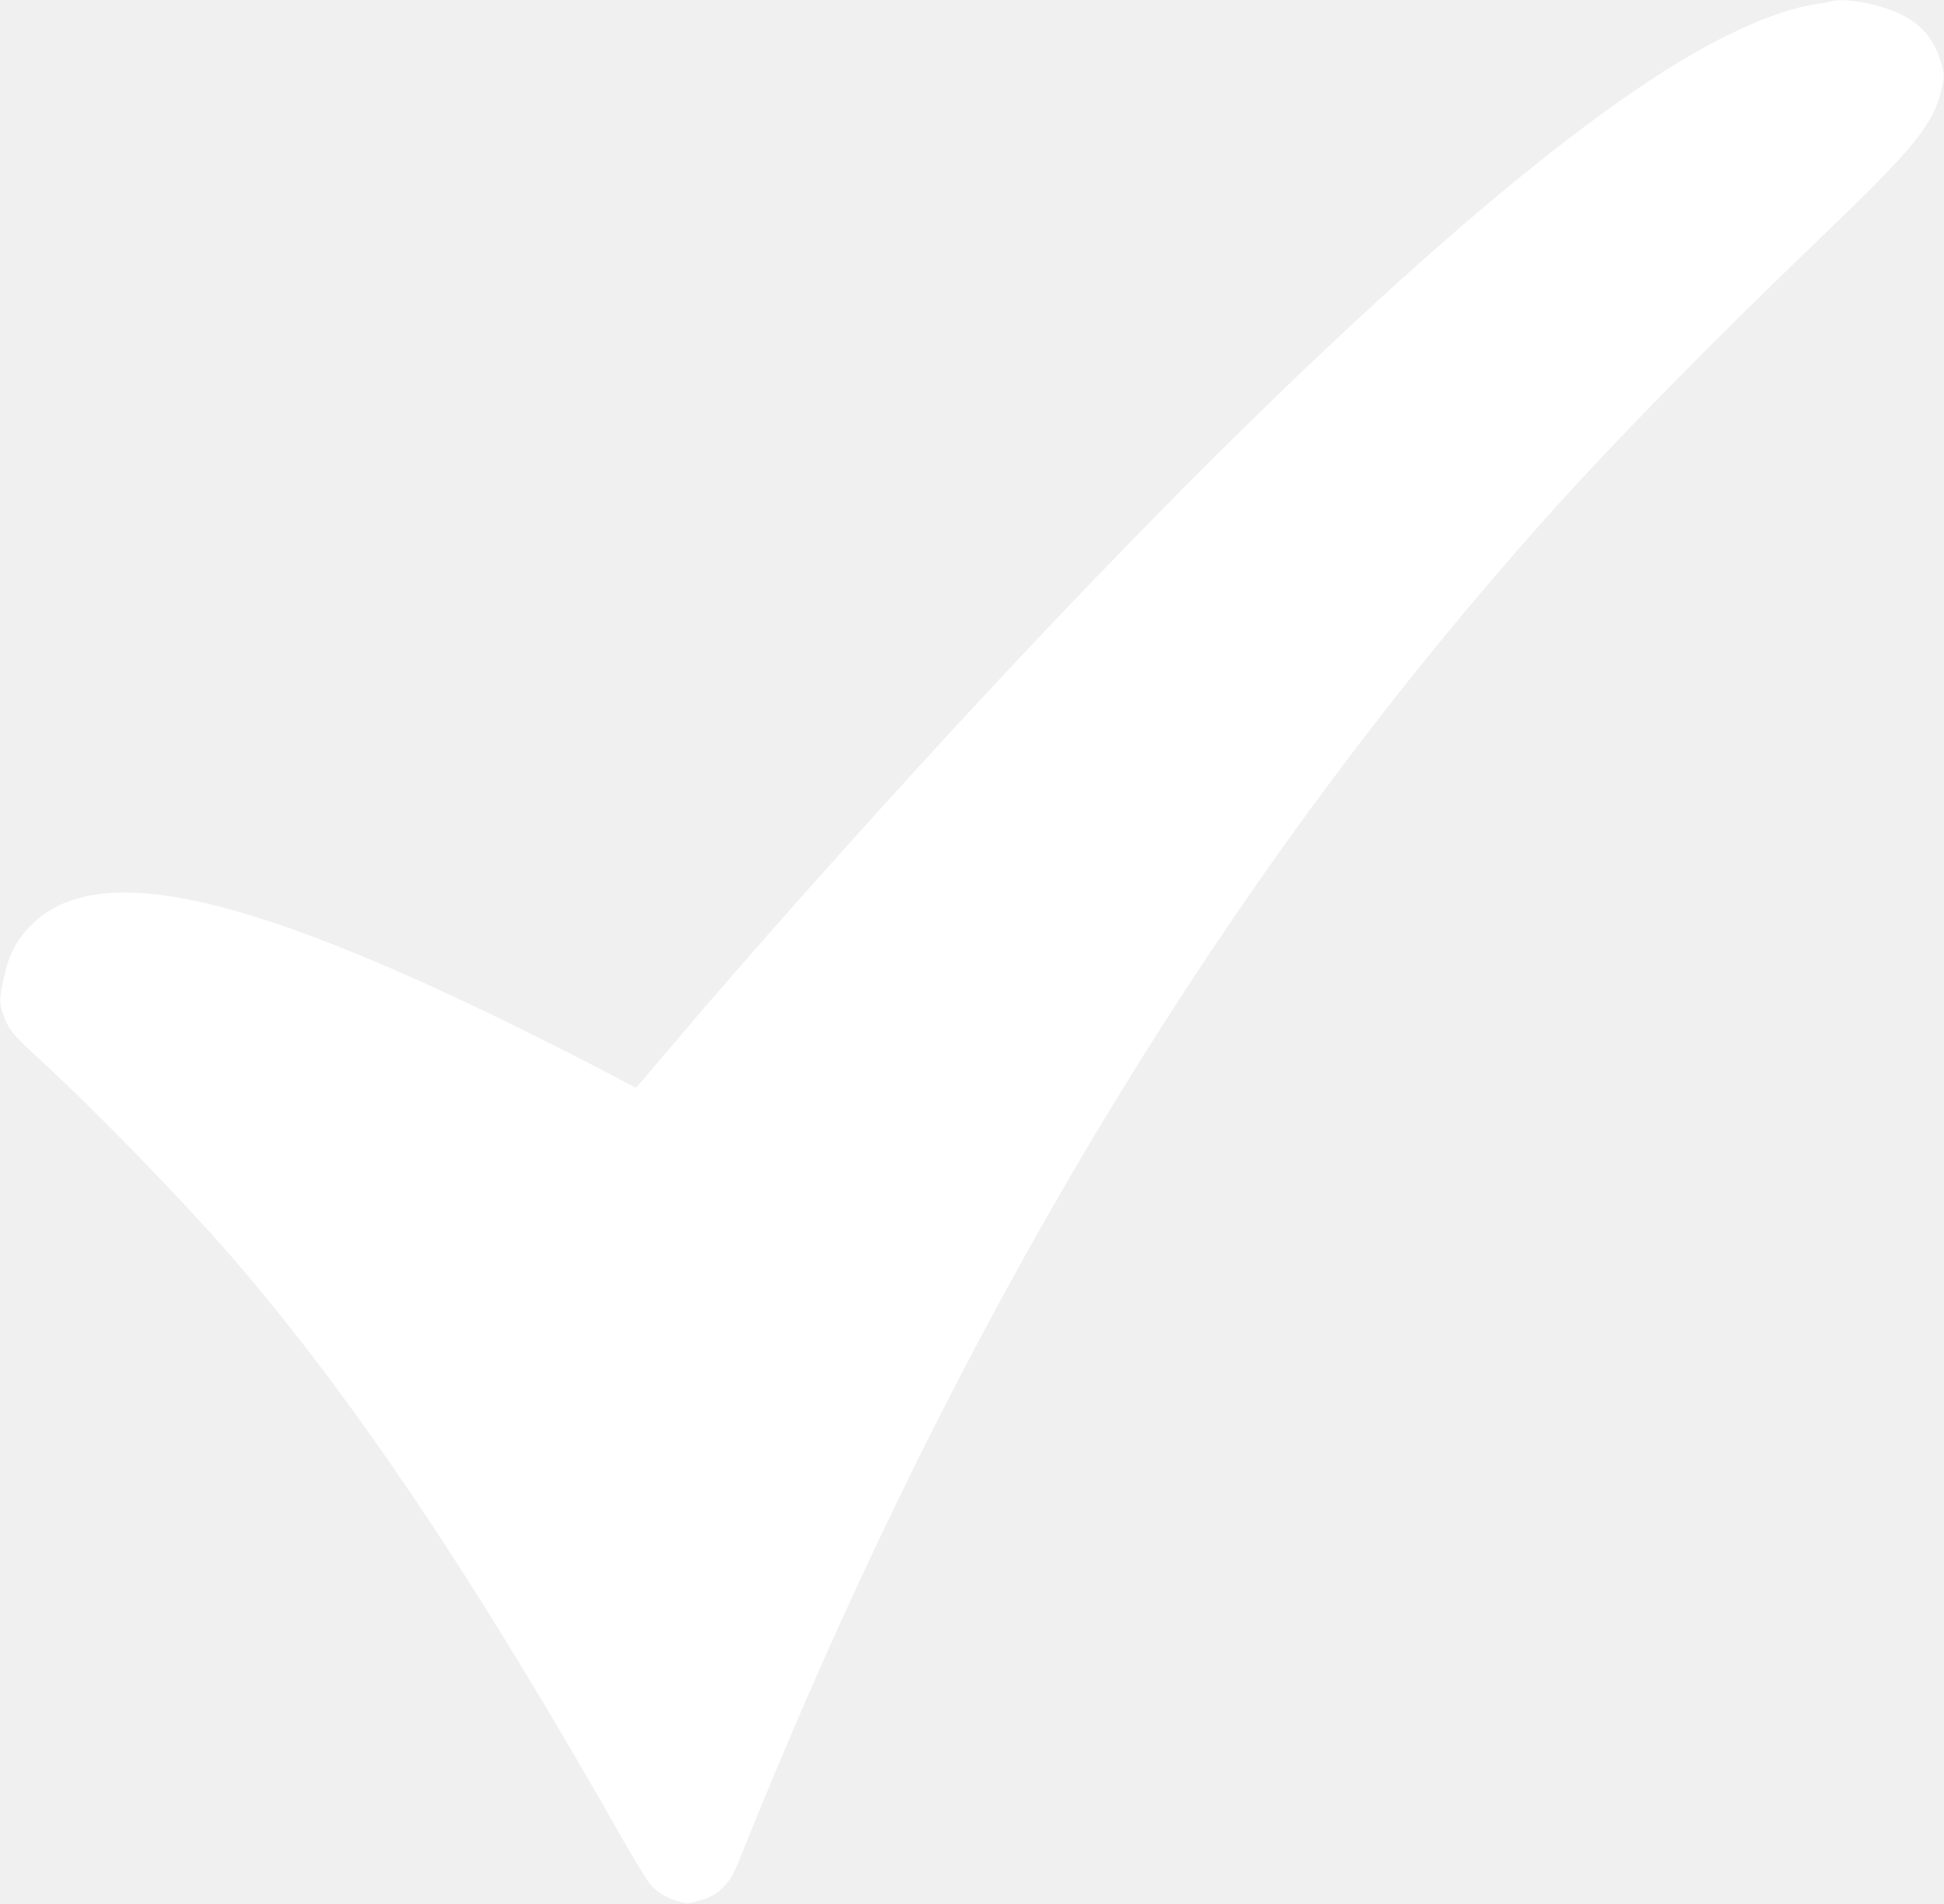
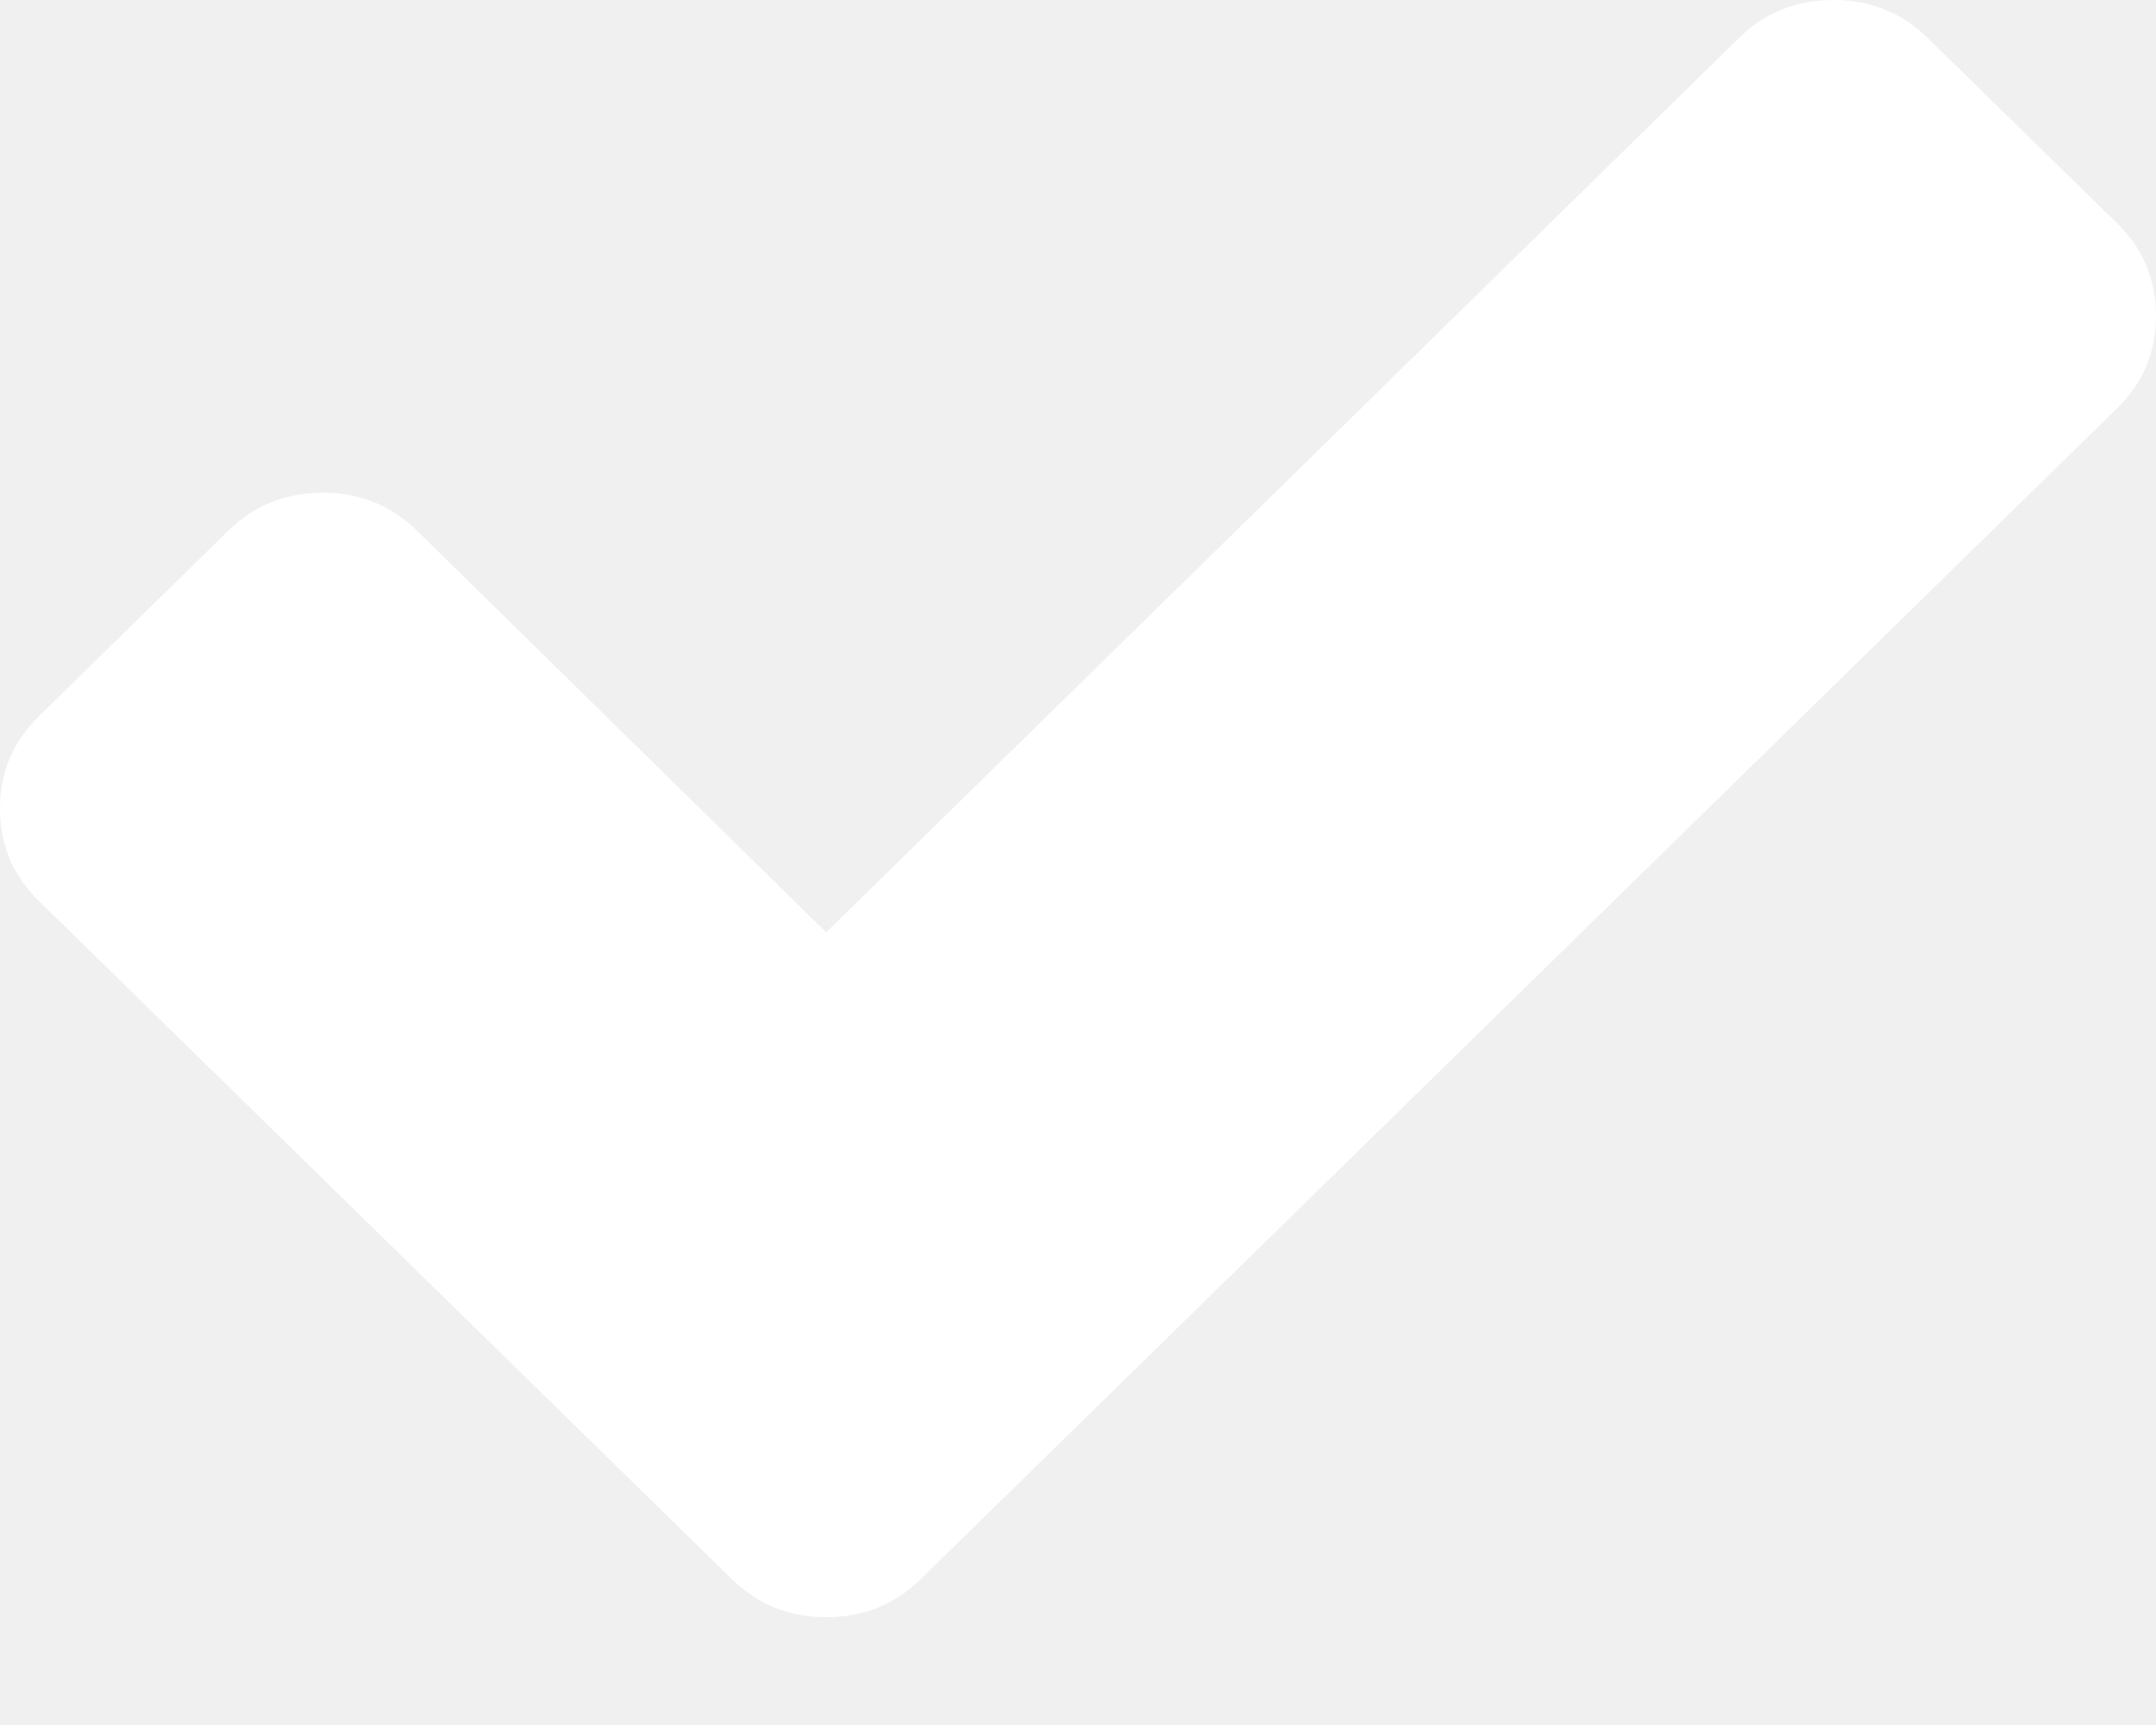
- <svg xmlns="http://www.w3.org/2000/svg" version="1.0" width="1280pt" height="1253pt" viewBox="0 0 1280 1253" preserveAspectRatio="xMidYMid meet">
-   <g transform="translate(0,1253) scale(0.1,-0.1)" fill="#ffffff" stroke="none">
-     <path d="M12055 12520 c-16 -4 -65 -13 -109 -19 -218 -34 -534 -166 -859 -360 -1063 -633 -2735 -2164 -4788 -4386 -649 -703 -1382 -1526 -1859 -2090 -79 -93 -168 -198 -198 -233 l-54 -63 -185 97 c-2243 1166 -3352 1447 -3809 962 -95 -100 -138 -189 -173 -353 -26 -123 -26 -147 -1 -220 34 -99 63 -135 232 -290 375 -343 951 -936 1279 -1315 806 -934 1602 -2121 2584 -3854 72 -126 147 -248 168 -272 46 -52 100 -85 181 -110 56 -17 61 -17 124 0 88 23 129 46 179 98 50 52 65 81 141 273 88 221 266 648 380 910 1324 3052 2940 5640 4877 7810 449 503 1085 1152 1835 1872 610 585 731 734 785 971 18 81 18 86 1 150 -61 233 -207 352 -506 413 -98 19 -173 23 -225 9z" />
-   </g>
+ <svg xmlns="http://www.w3.org/2000/svg" width="10" height="8" viewBox="0 0 10 8" fill="none">
+   <path d="M9.819 1.035L8.942 0.177C8.822 0.059 8.675 0 8.503 0C8.331 0 8.185 0.059 8.065 0.177L3.832 4.324L1.935 2.462C1.815 2.344 1.669 2.285 1.497 2.285C1.325 2.285 1.178 2.344 1.058 2.462L0.181 3.321C0.06 3.439 0 3.582 0 3.75C0 3.918 0.06 4.062 0.181 4.179L3.394 7.323C3.514 7.441 3.66 7.5 3.832 7.5C4.004 7.5 4.151 7.441 4.271 7.323L9.819 1.894C9.94 1.776 10 1.633 10 1.465C10 1.296 9.94 1.153 9.819 1.035Z" fill="white" />
</svg>
